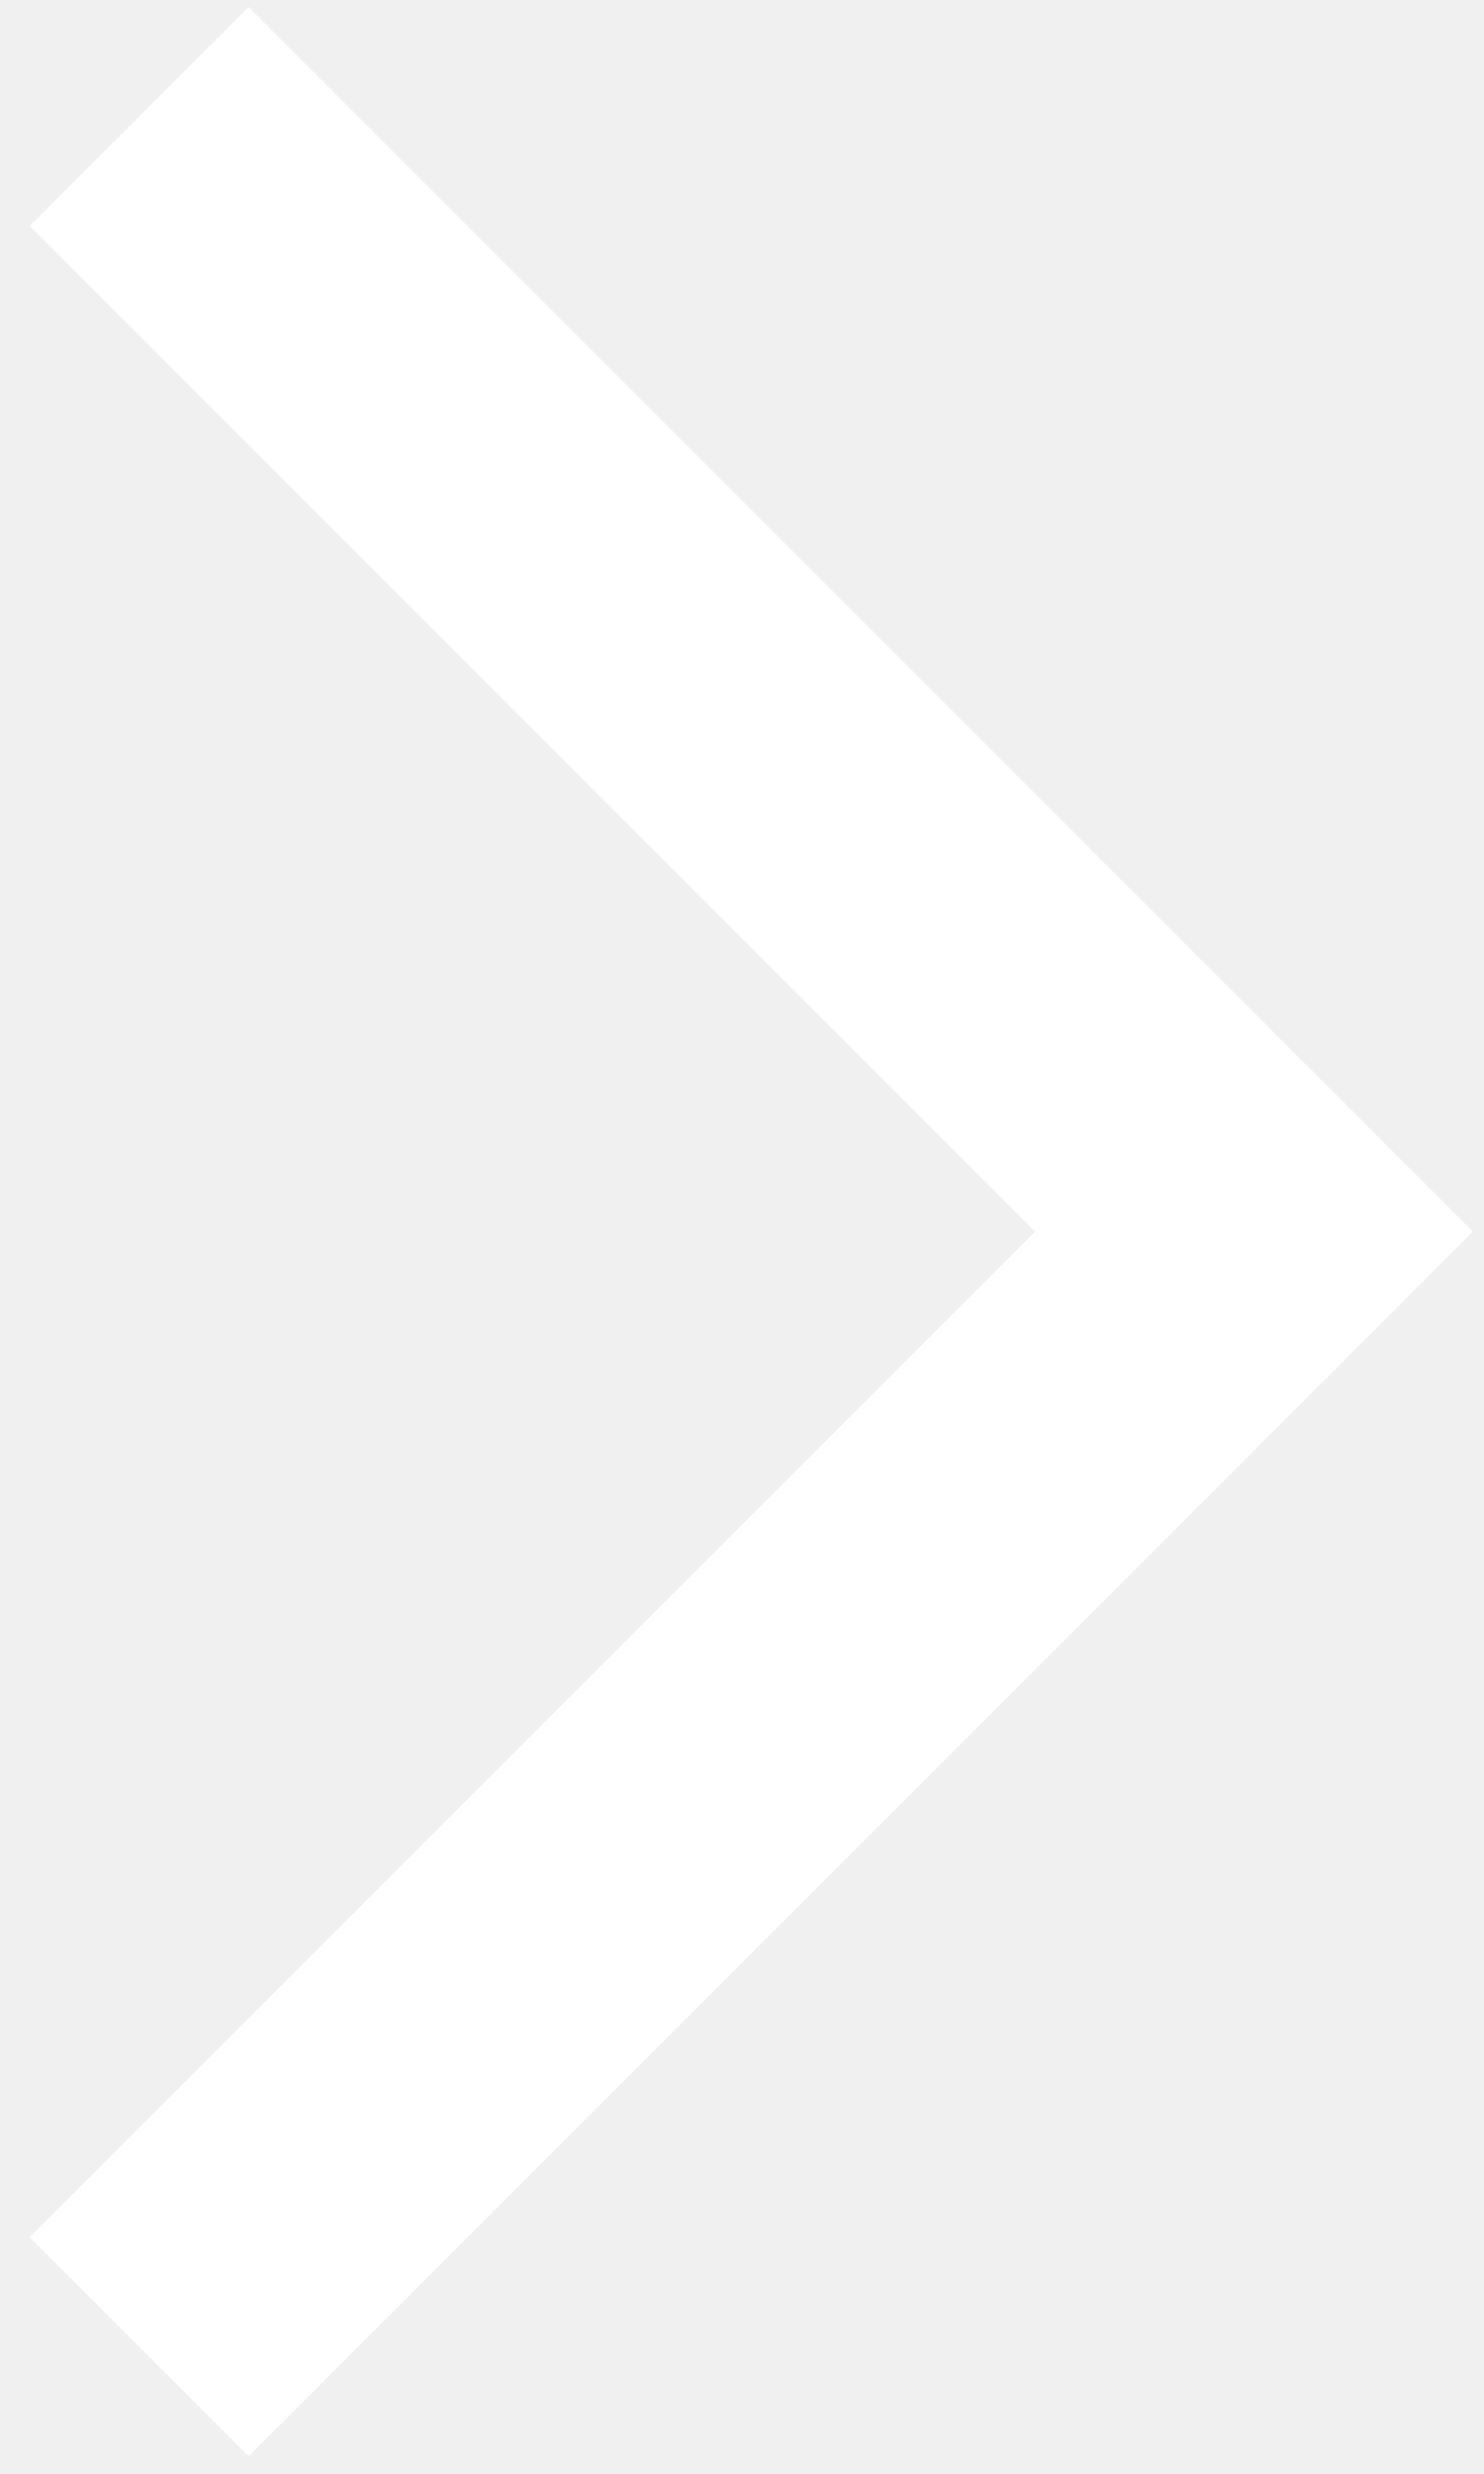
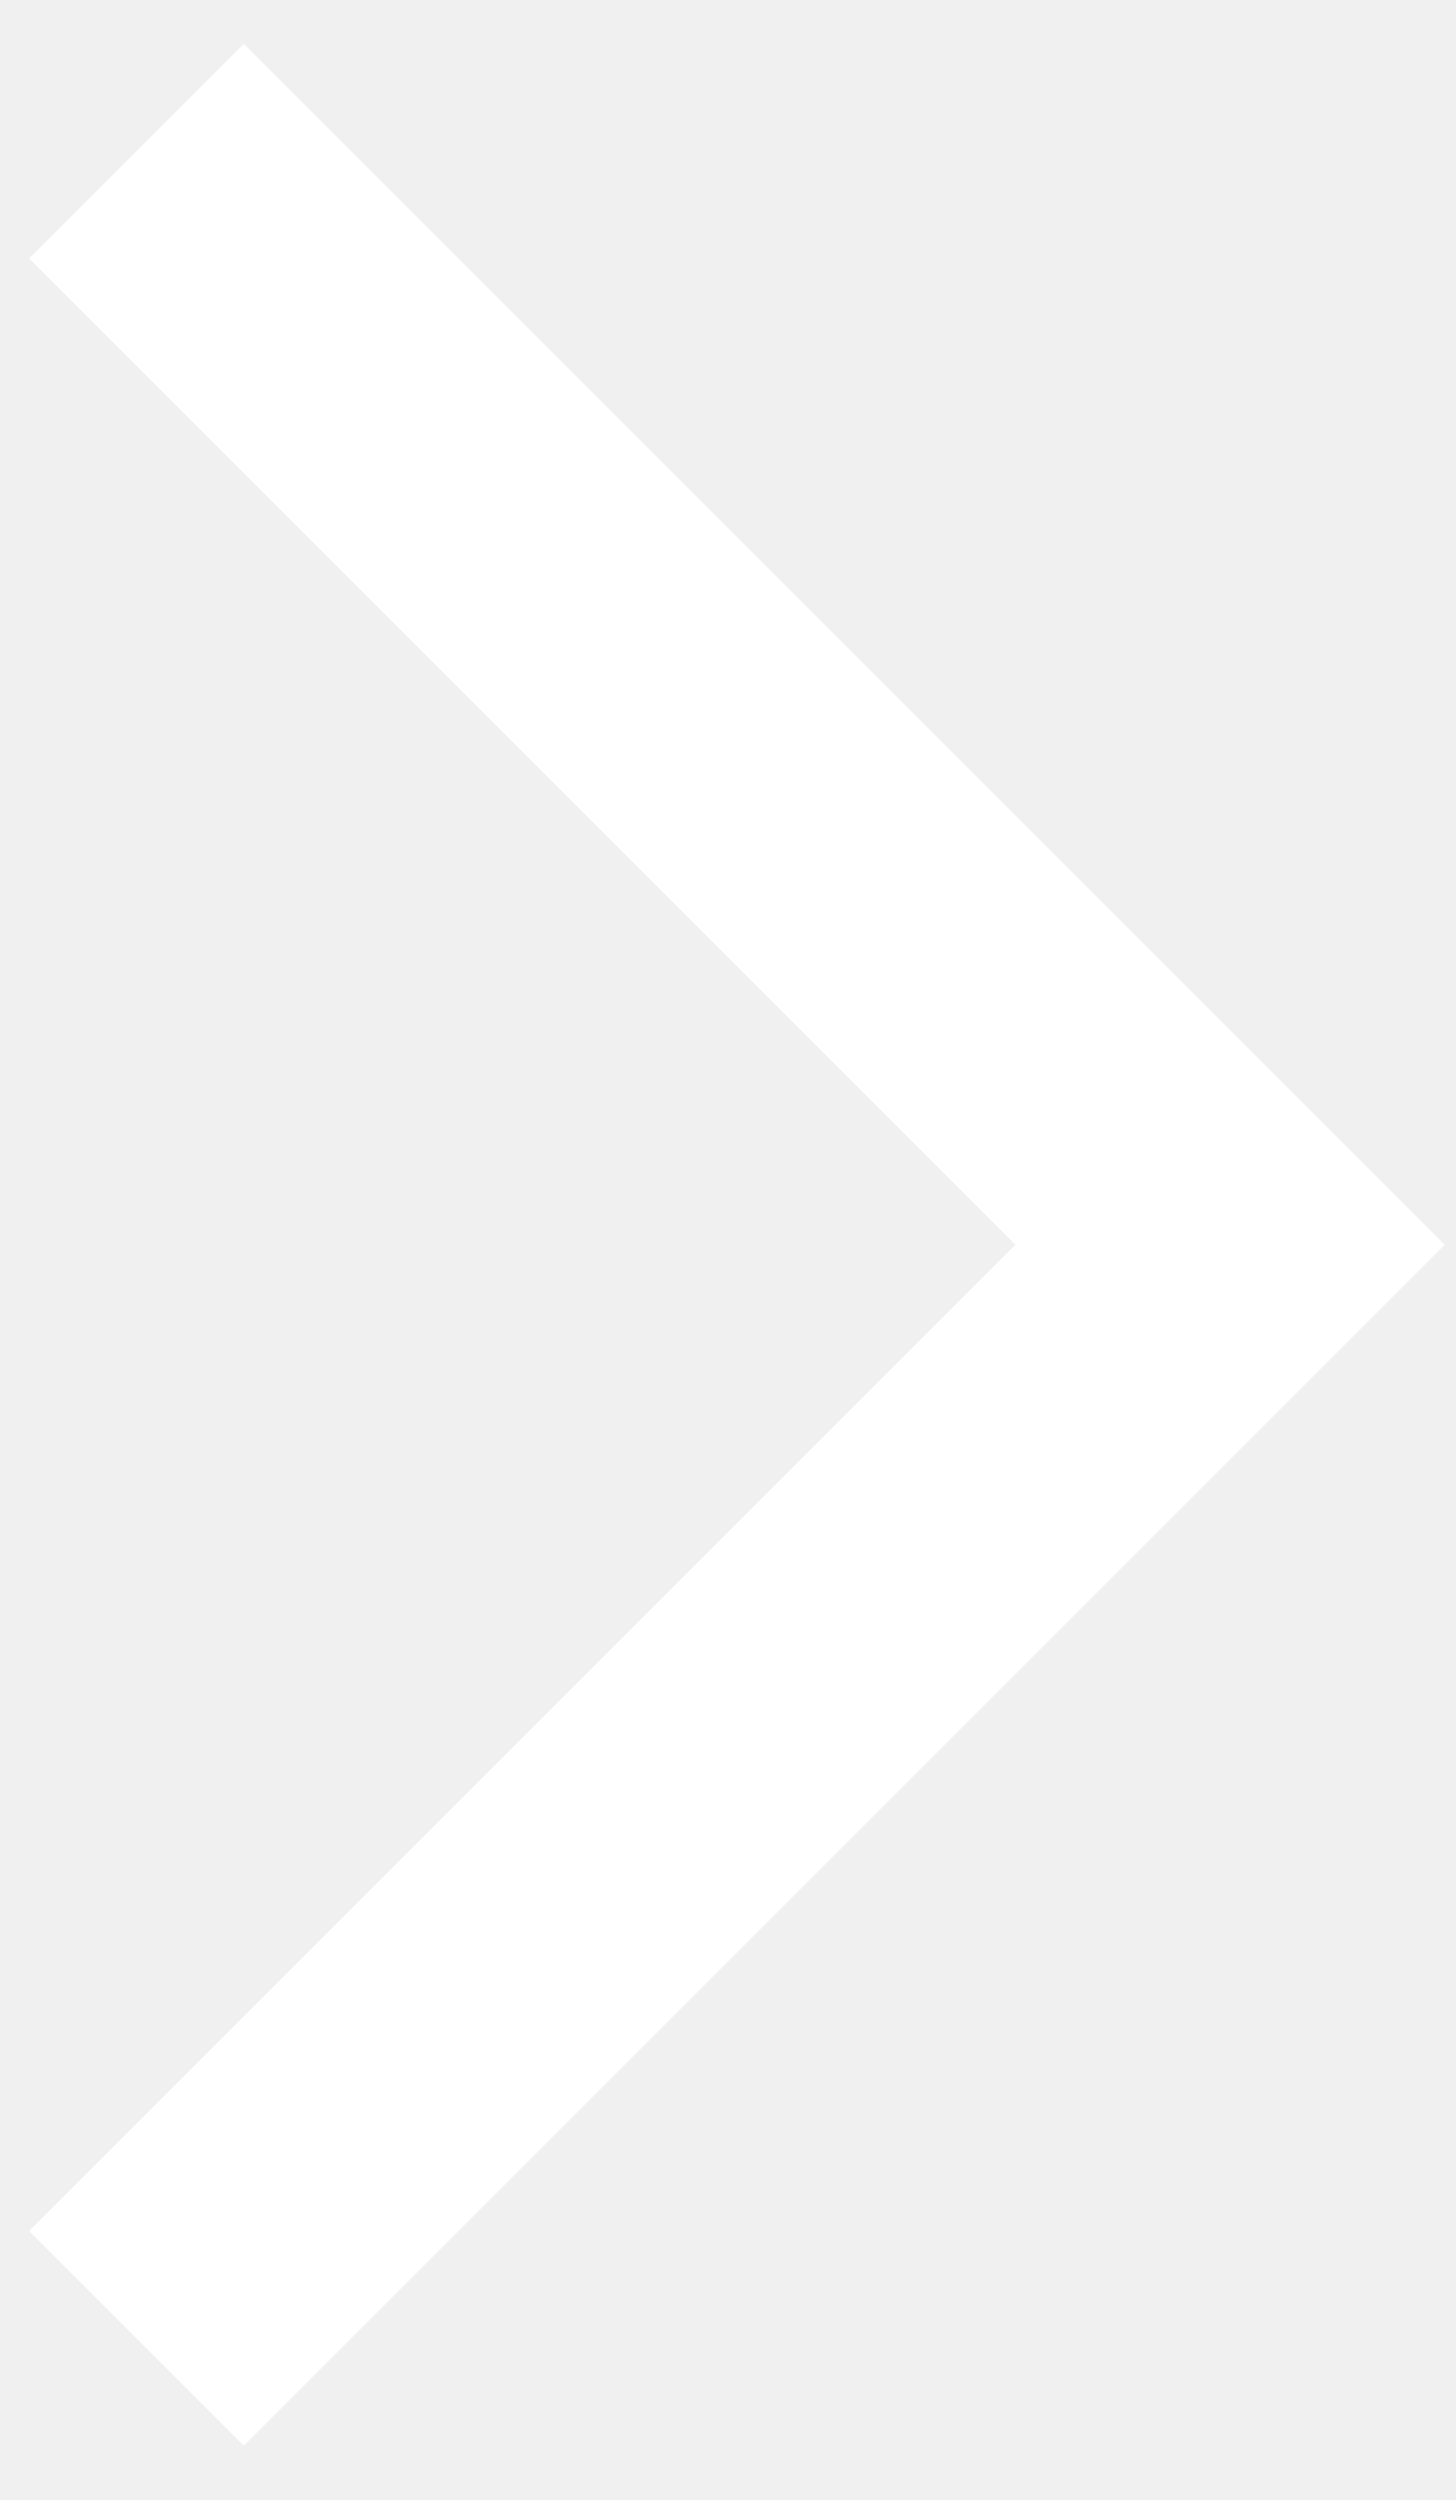
- <svg xmlns="http://www.w3.org/2000/svg" width="48" height="80" viewBox="0 0 48 80" fill="none">
+ <svg xmlns="http://www.w3.org/2000/svg" width="46" height="79" viewBox="0 0 48 80" fill="none">
  <path d="M0.96 72.346L8.04 79.426L47.64 39.826L8.04 0.226L0.96 7.306L33.48 39.826L0.96 72.346V72.346Z" fill="white" />
</svg>
